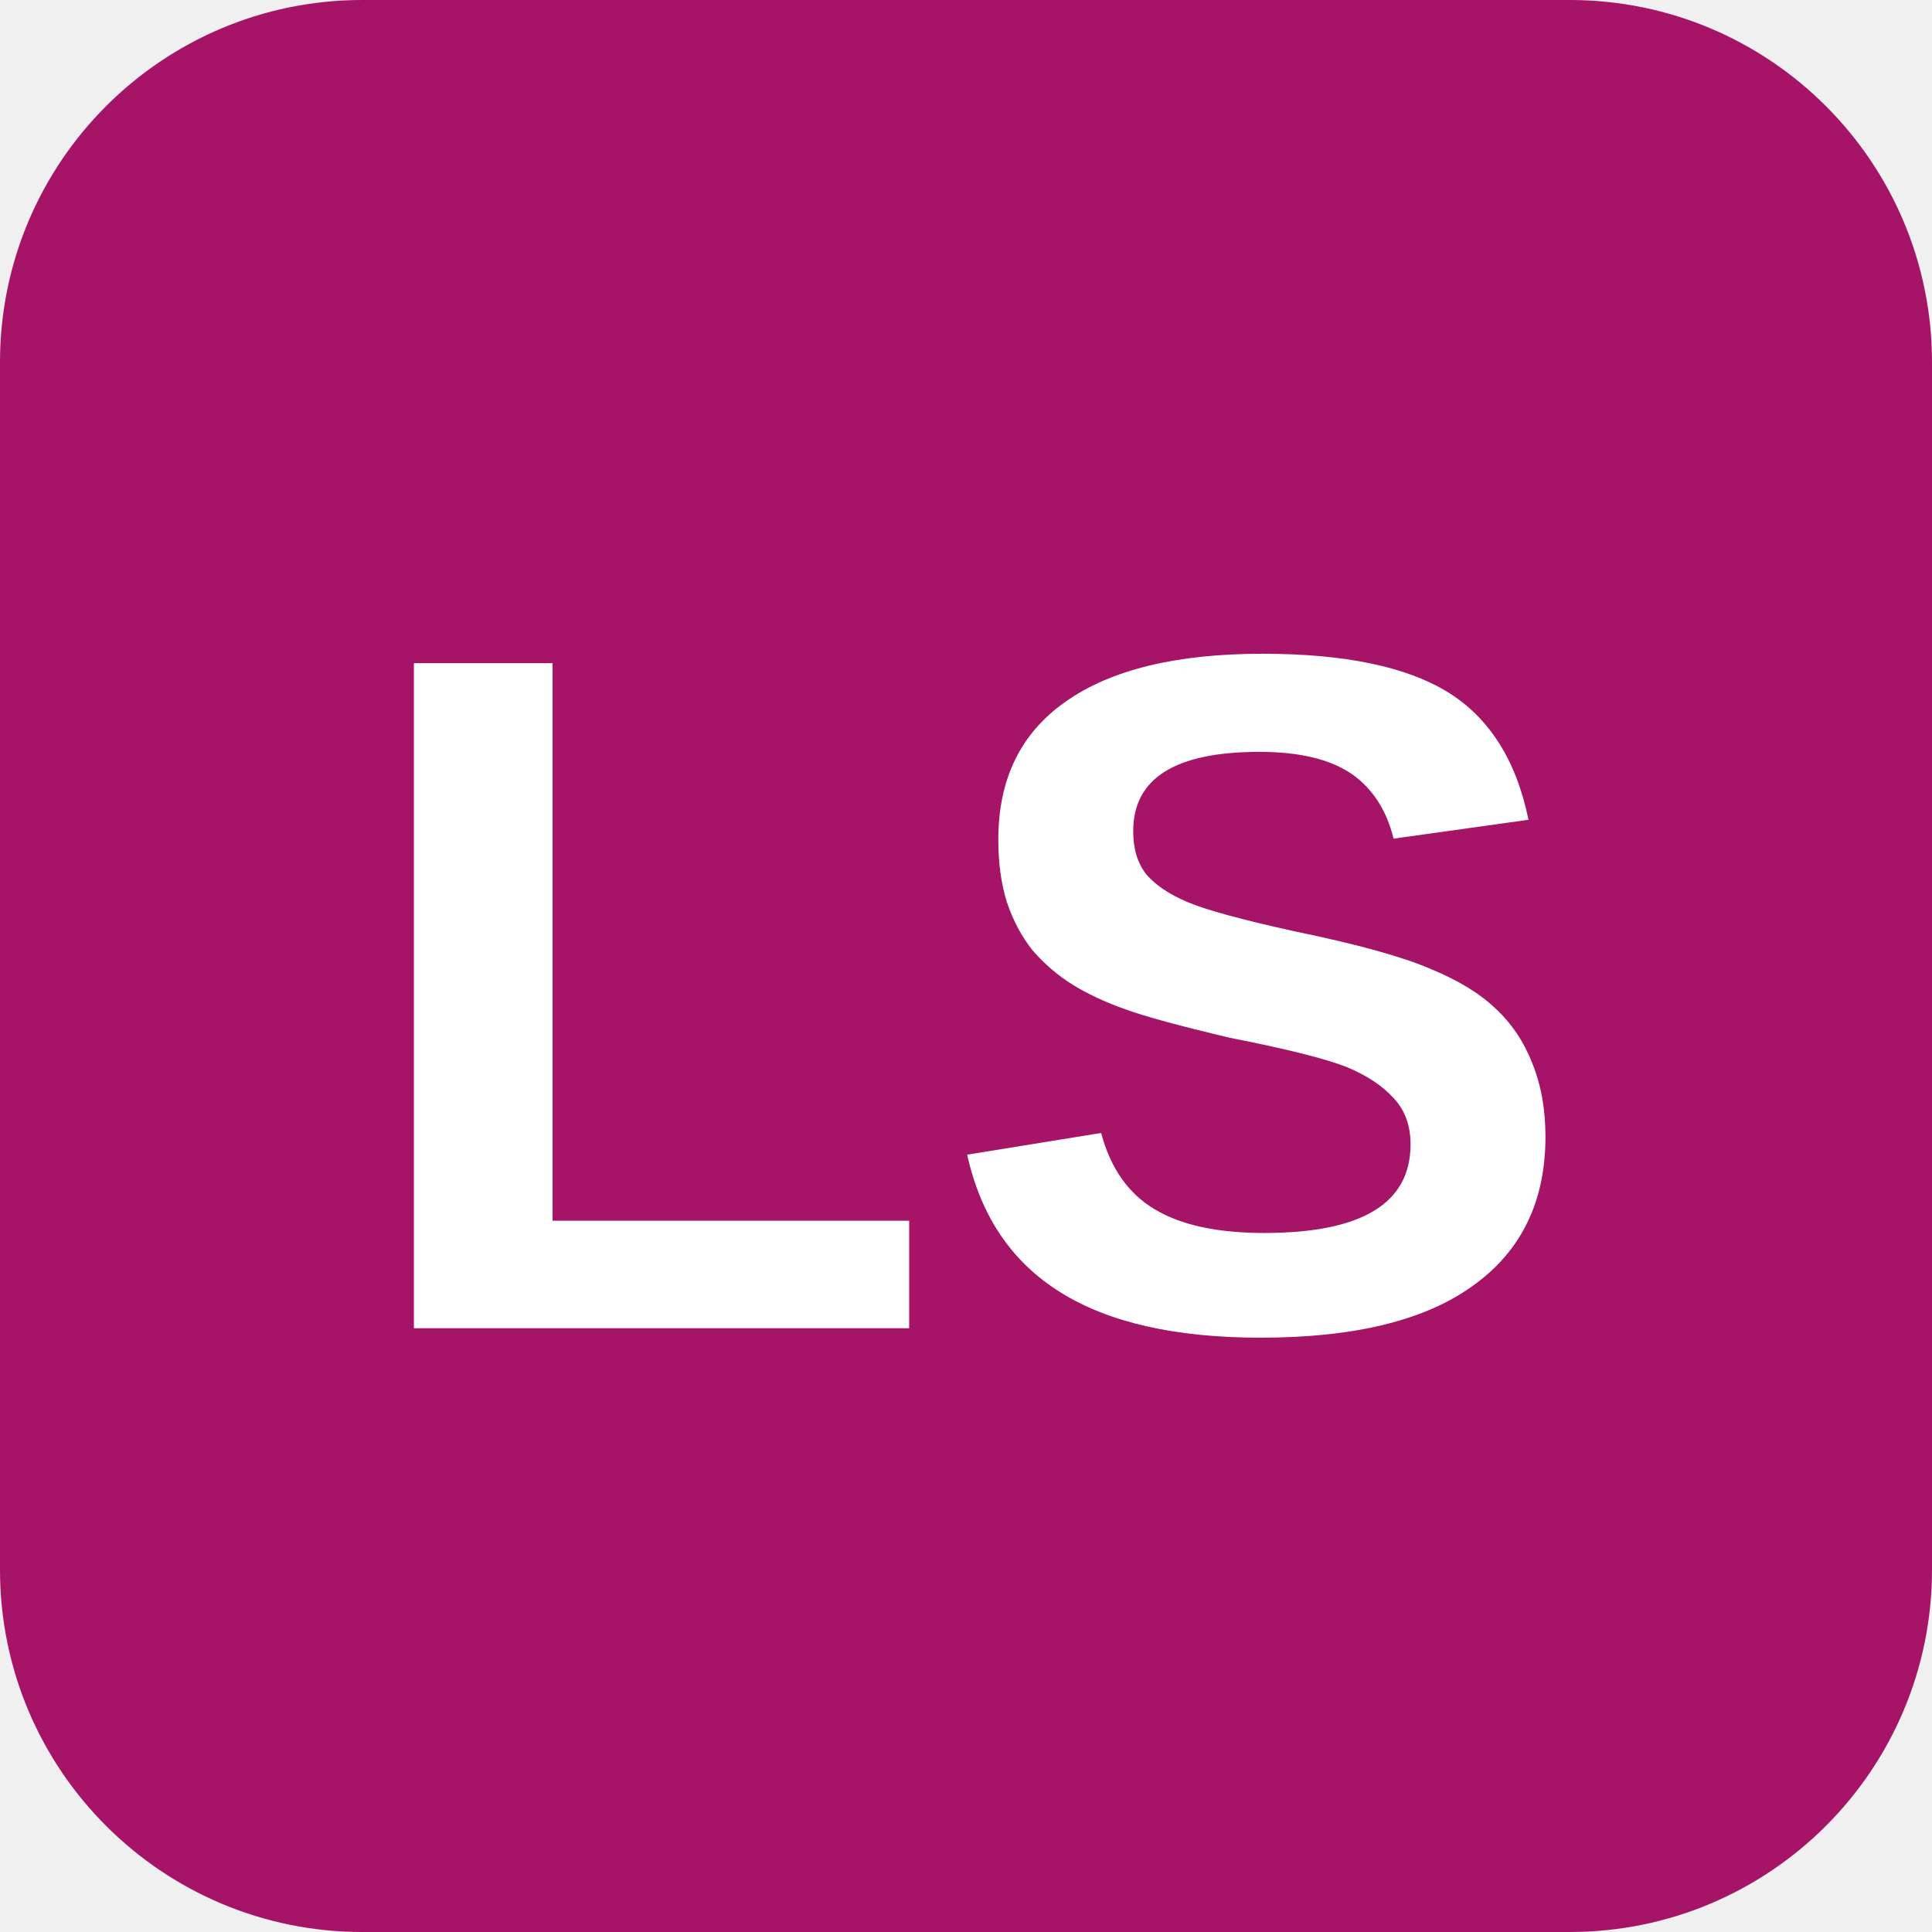
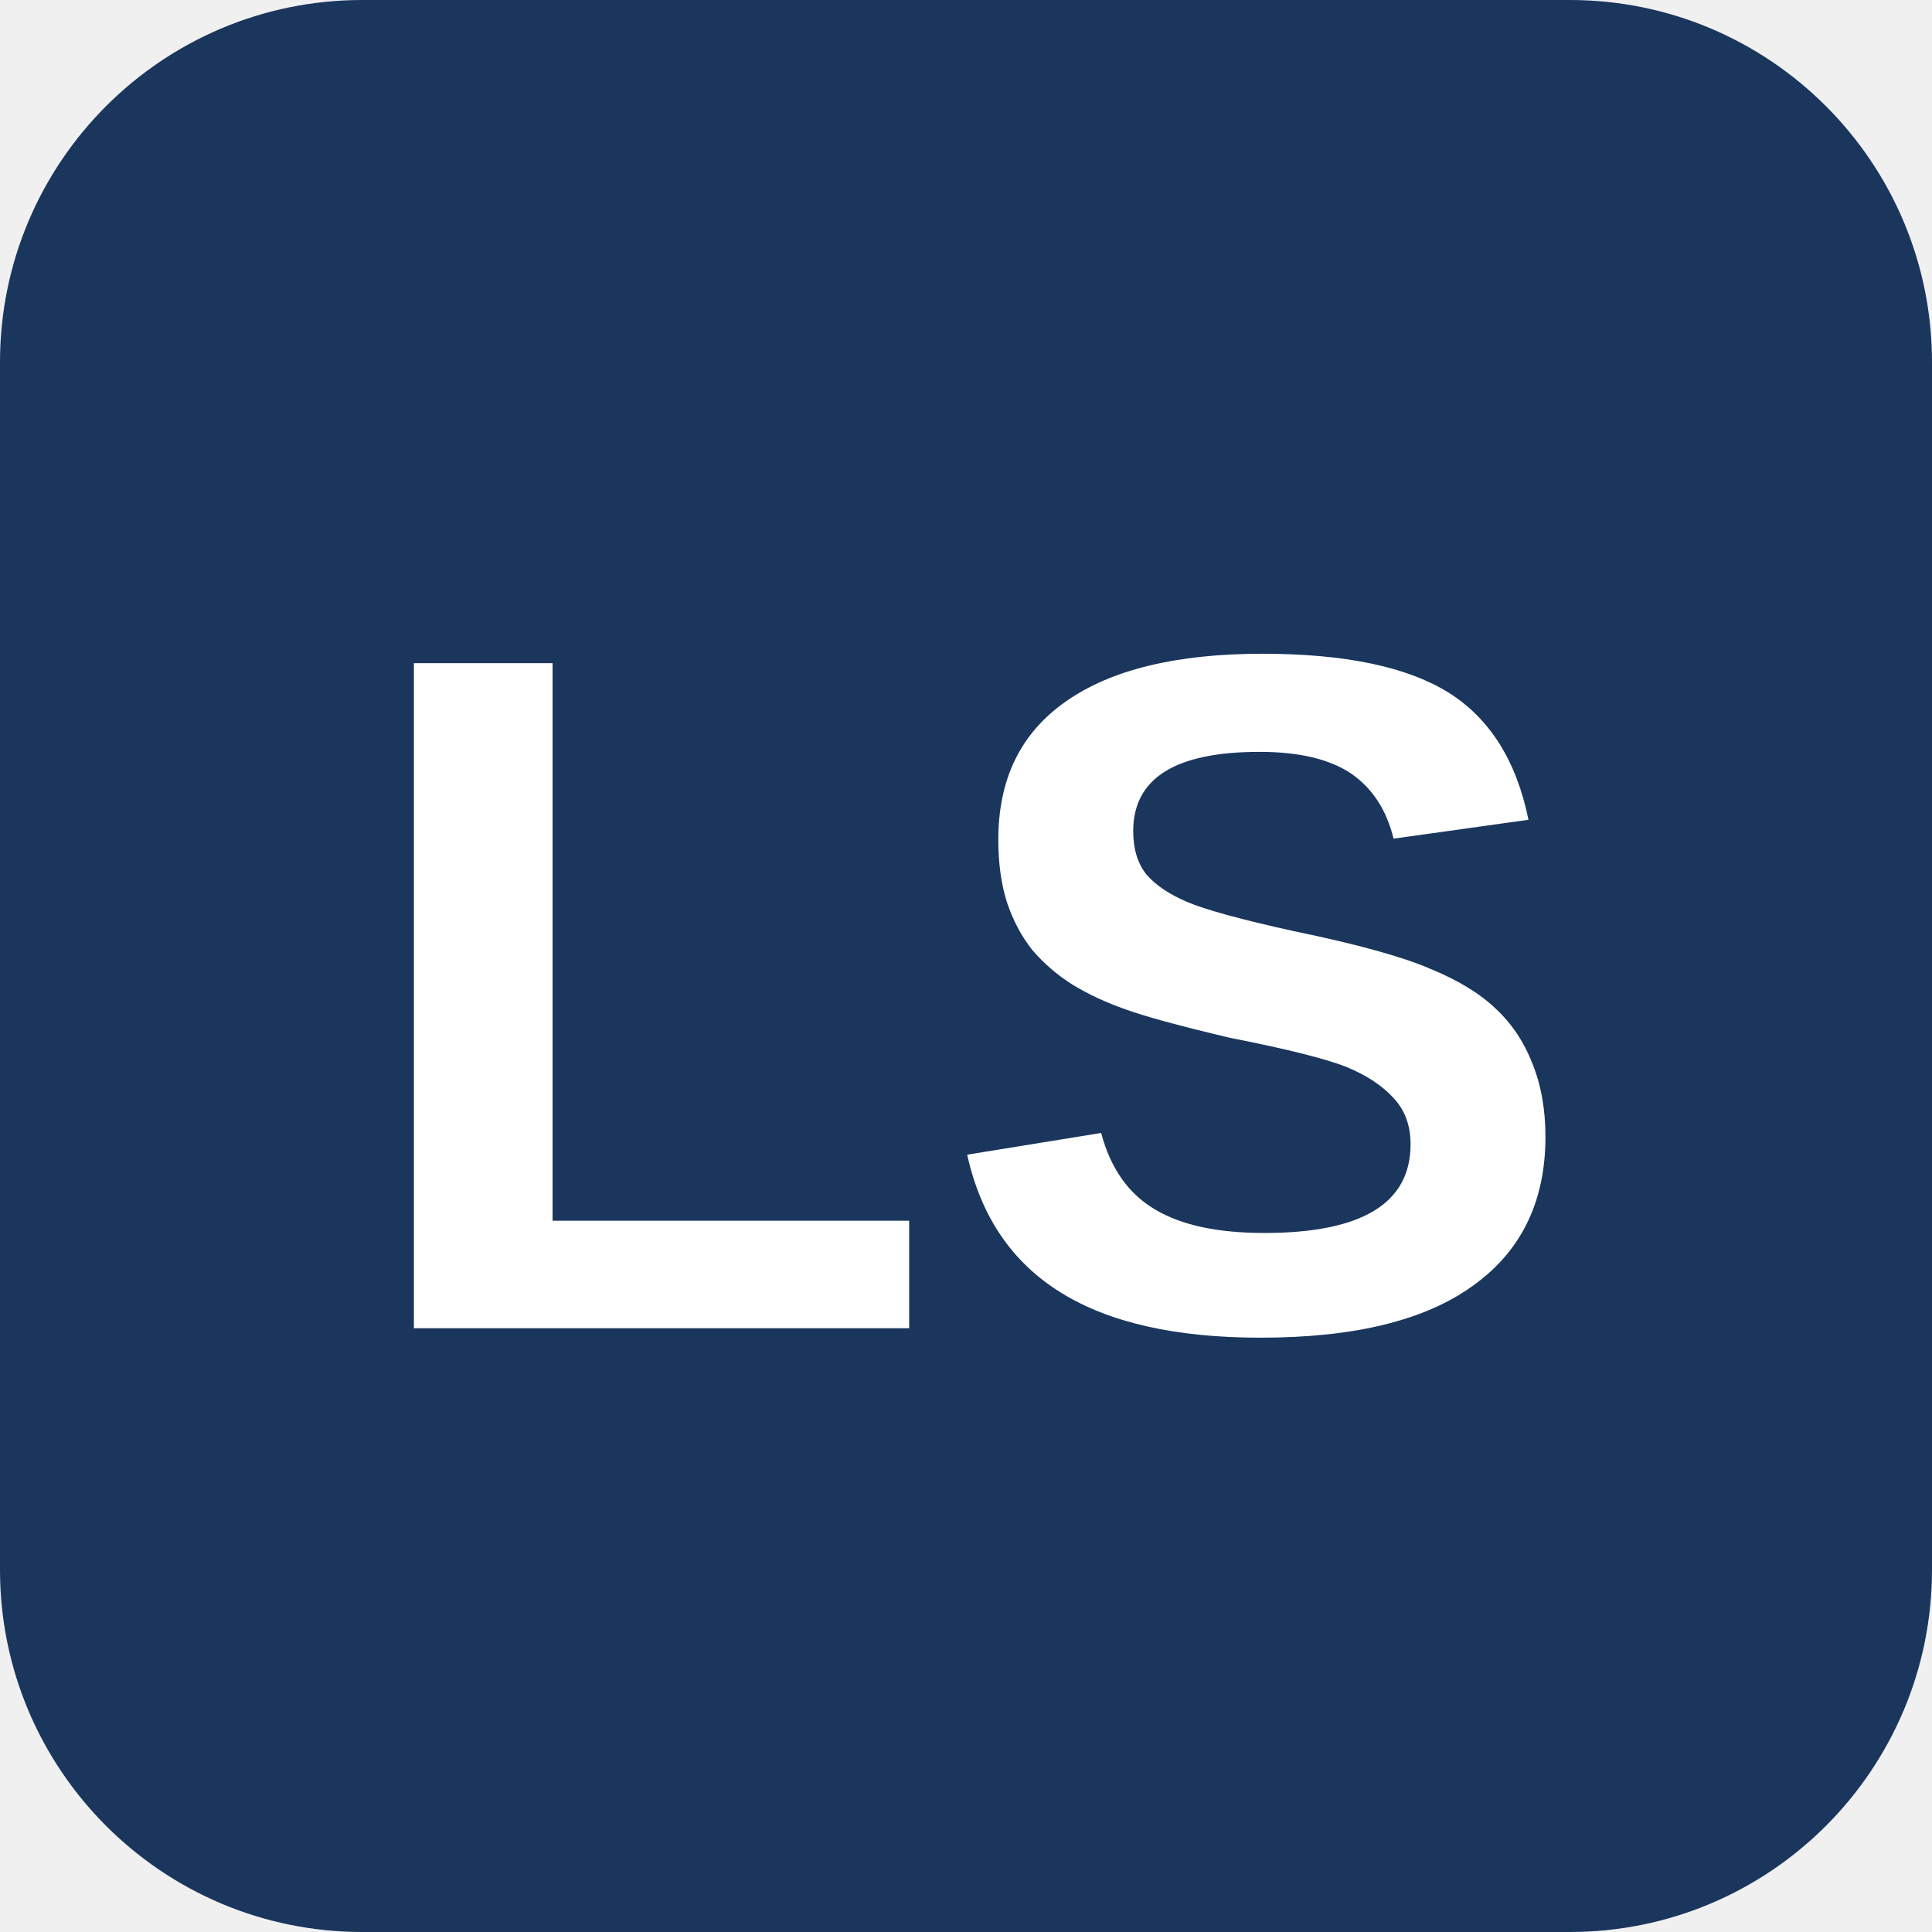
<svg xmlns="http://www.w3.org/2000/svg" width="32" height="32" viewBox="0 0 32 32" fill="none">
-   <rect width="32" height="32" rx="6" fill="#a61467" />
+   <rect width="32" height="32" rx="6" fill="#1a365d" />
  <text x="16" y="22" font-family="Arial, sans-serif" font-size="16" font-weight="bold" fill="white" text-anchor="middle">LS</text>
</svg>
